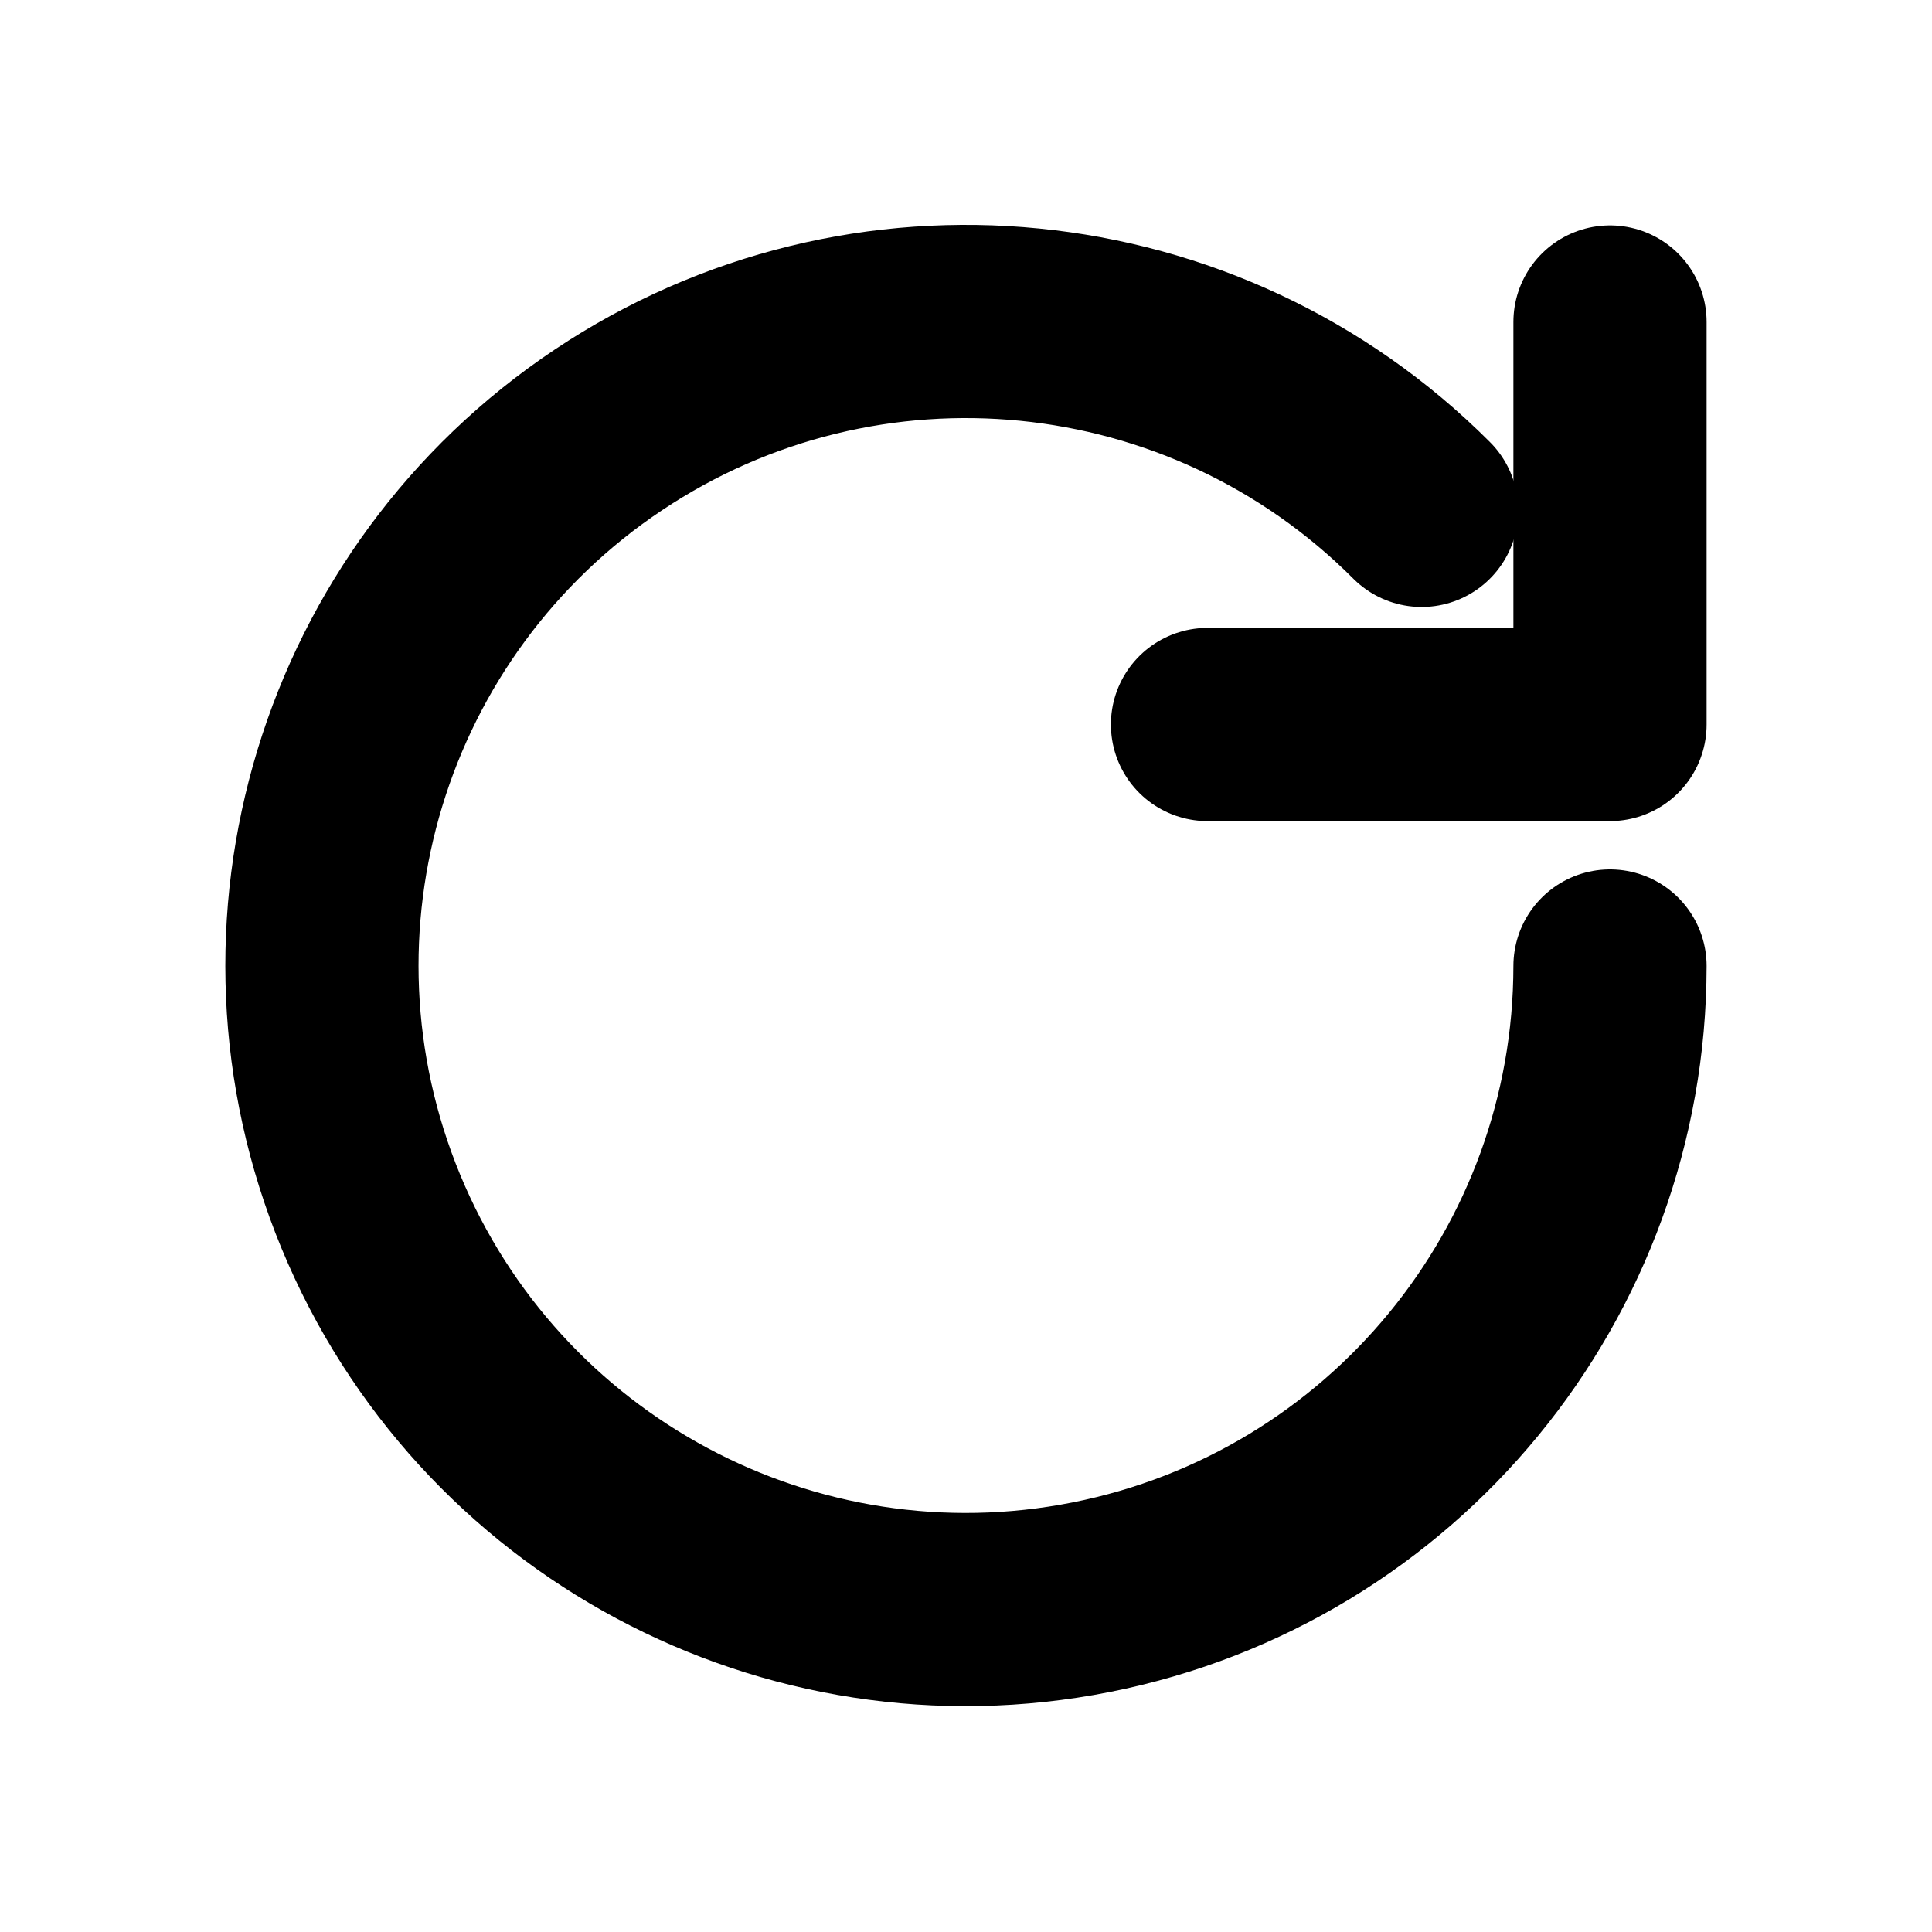
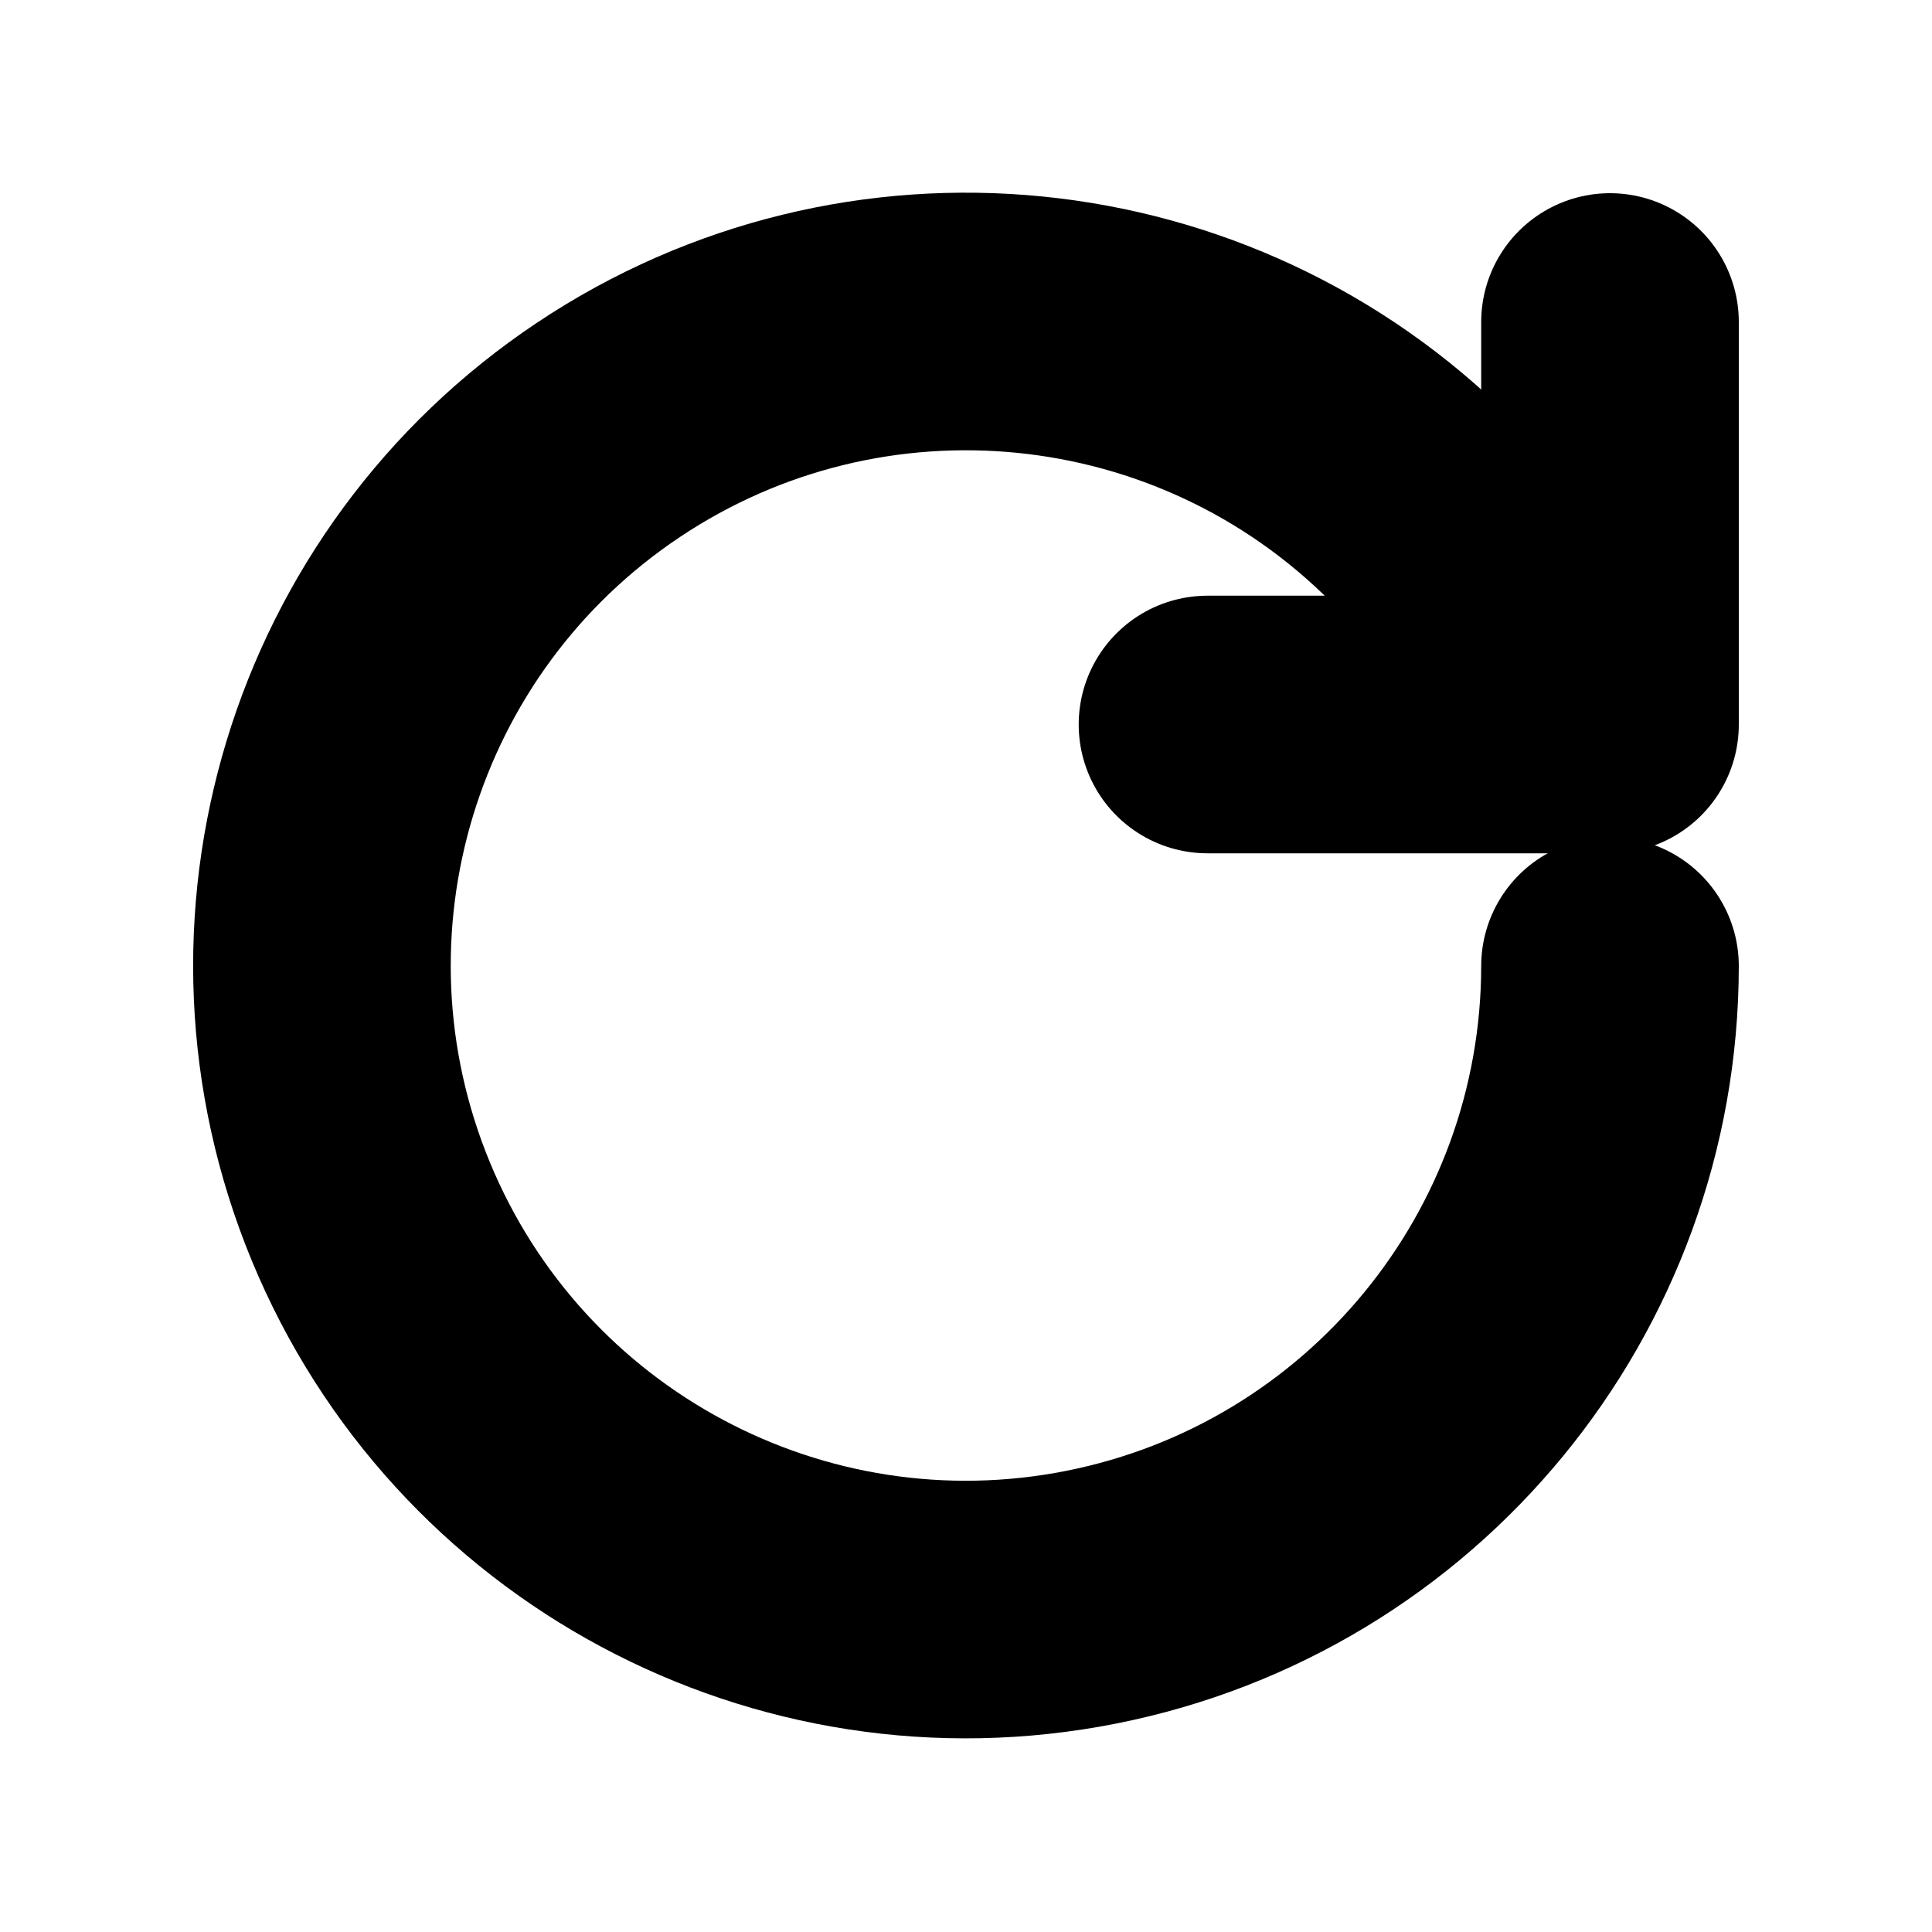
<svg xmlns="http://www.w3.org/2000/svg" viewBox="0 0 24 24" fill="none" aria-hidden="true">
-   <path d="M20 12a8 8 0 1 1-2.34-5.66" stroke="currentColor" stroke-linecap="round" stroke-linejoin="round" stroke-width="2.4" />
-   <path d="M20 4v5h-5" stroke="currentColor" stroke-linecap="round" stroke-linejoin="round" stroke-width="2.4" />
+   <path d="M20 12a8 8 0 1 1-2.34-5.66" stroke="currentColor" stroke-linecap="round" stroke-linejoin="round" stroke-width="3.2" />
+   <path d="M20 4v5h-5" stroke="currentColor" stroke-linecap="round" stroke-linejoin="round" stroke-width="3.2" />
</svg>
